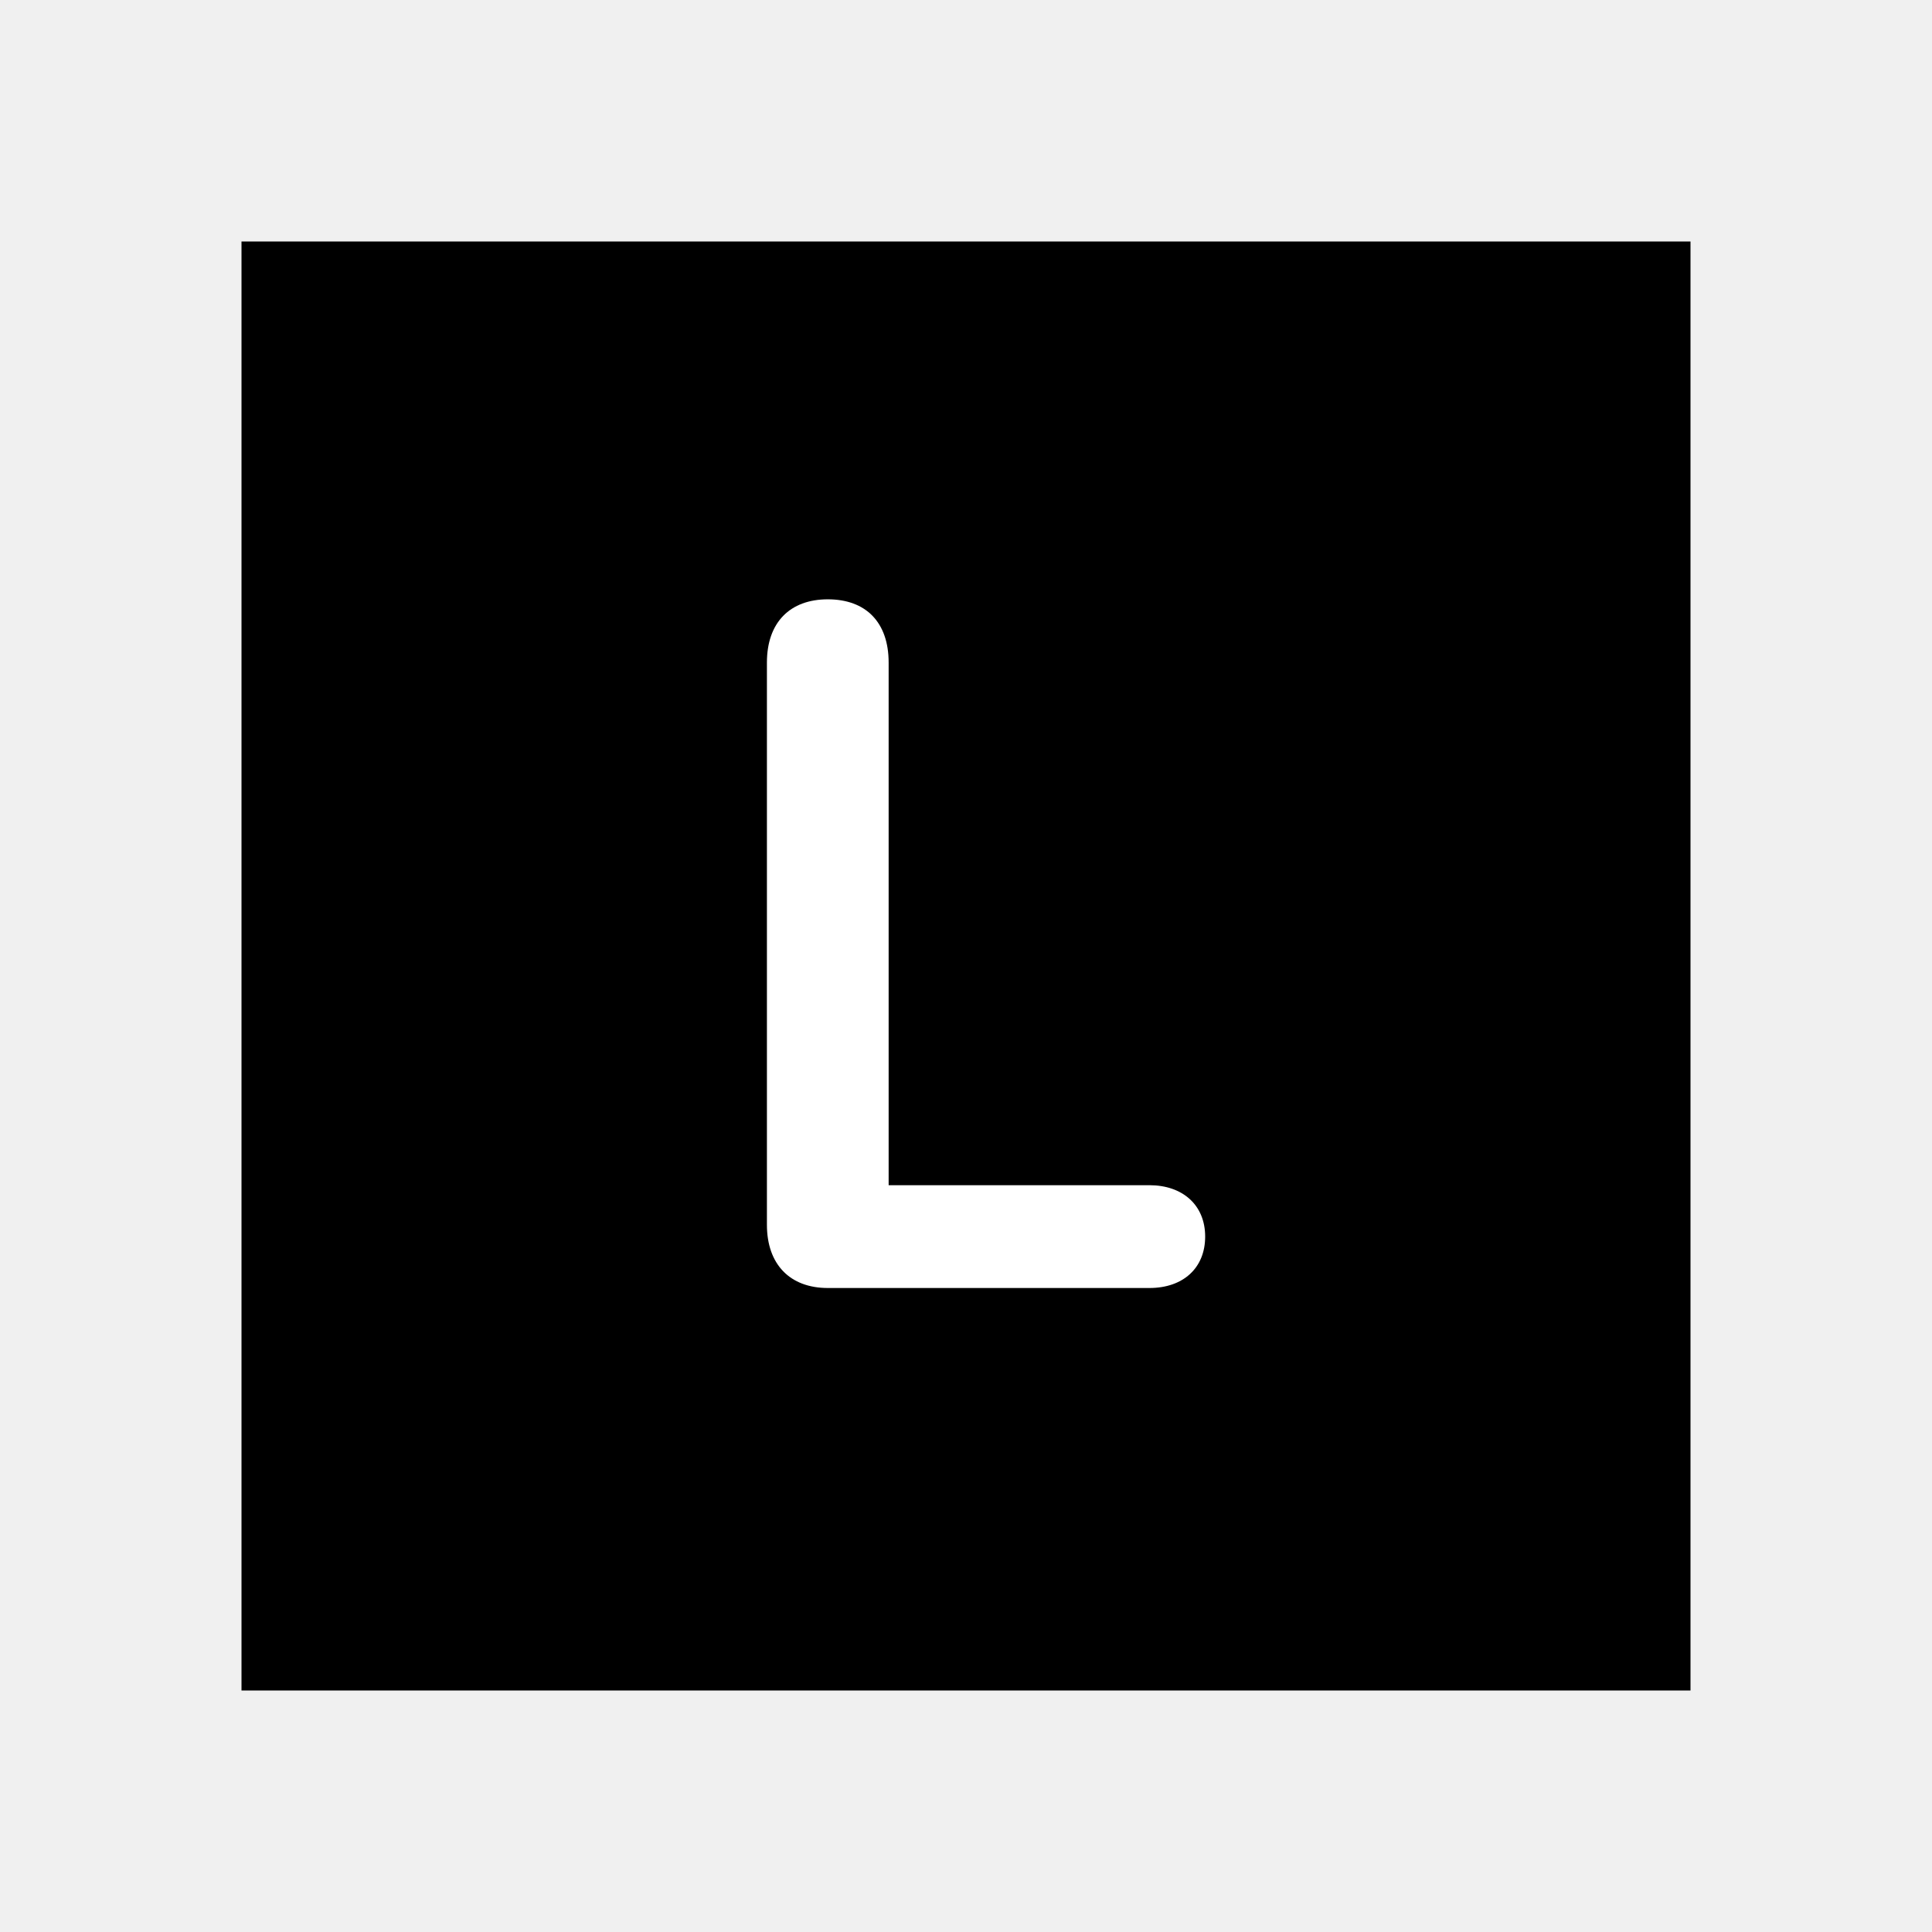
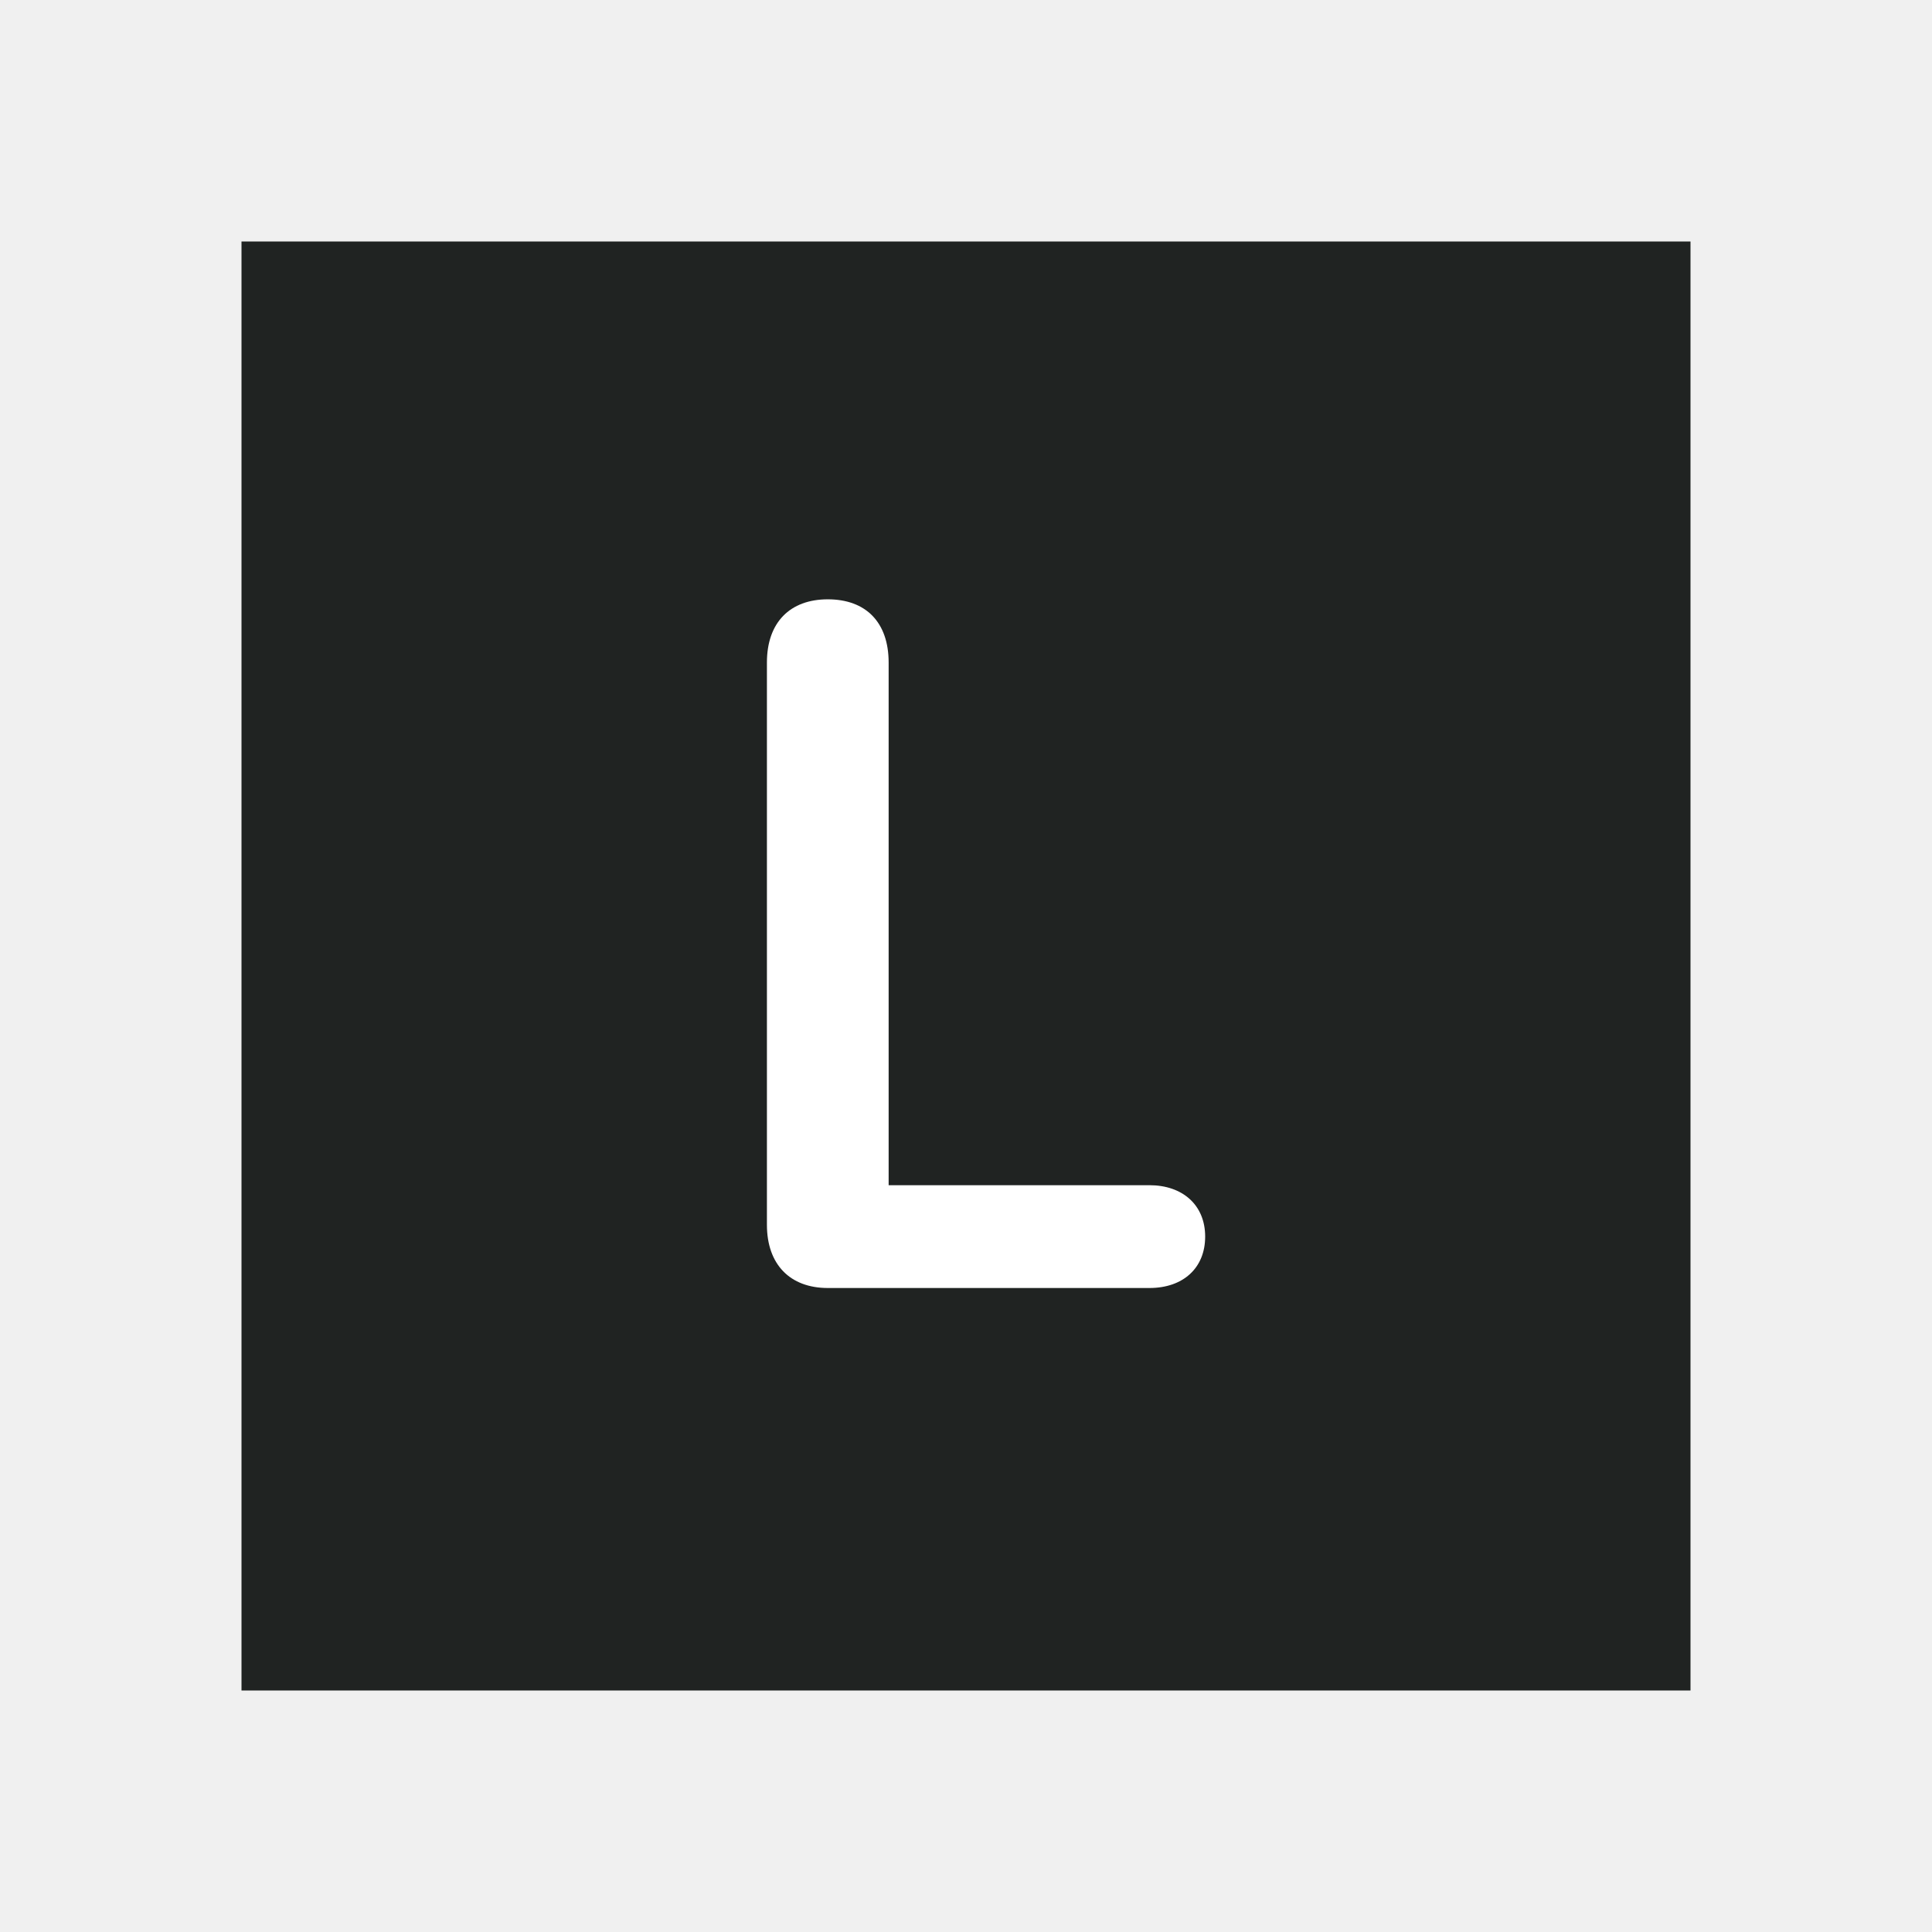
<svg xmlns="http://www.w3.org/2000/svg" width="24" height="24" viewBox="0 0 24 24" fill="none">
-   <rect x="3" y="3" width="18" height="18" fill="currentColor" />
+   <rect x="3" y="3" width="18" height="18" fill="#202322" />
  <path d="M10.283 16H14.279C14.695 16 14.971 15.754 14.971 15.361C14.971 14.969 14.69 14.723 14.279 14.723H11.039V8.23C11.039 7.732 10.758 7.445 10.283 7.445C9.814 7.445 9.527 7.732 9.527 8.23V15.215C9.527 15.707 9.814 16 10.283 16Z" fill="white" />
</svg>
